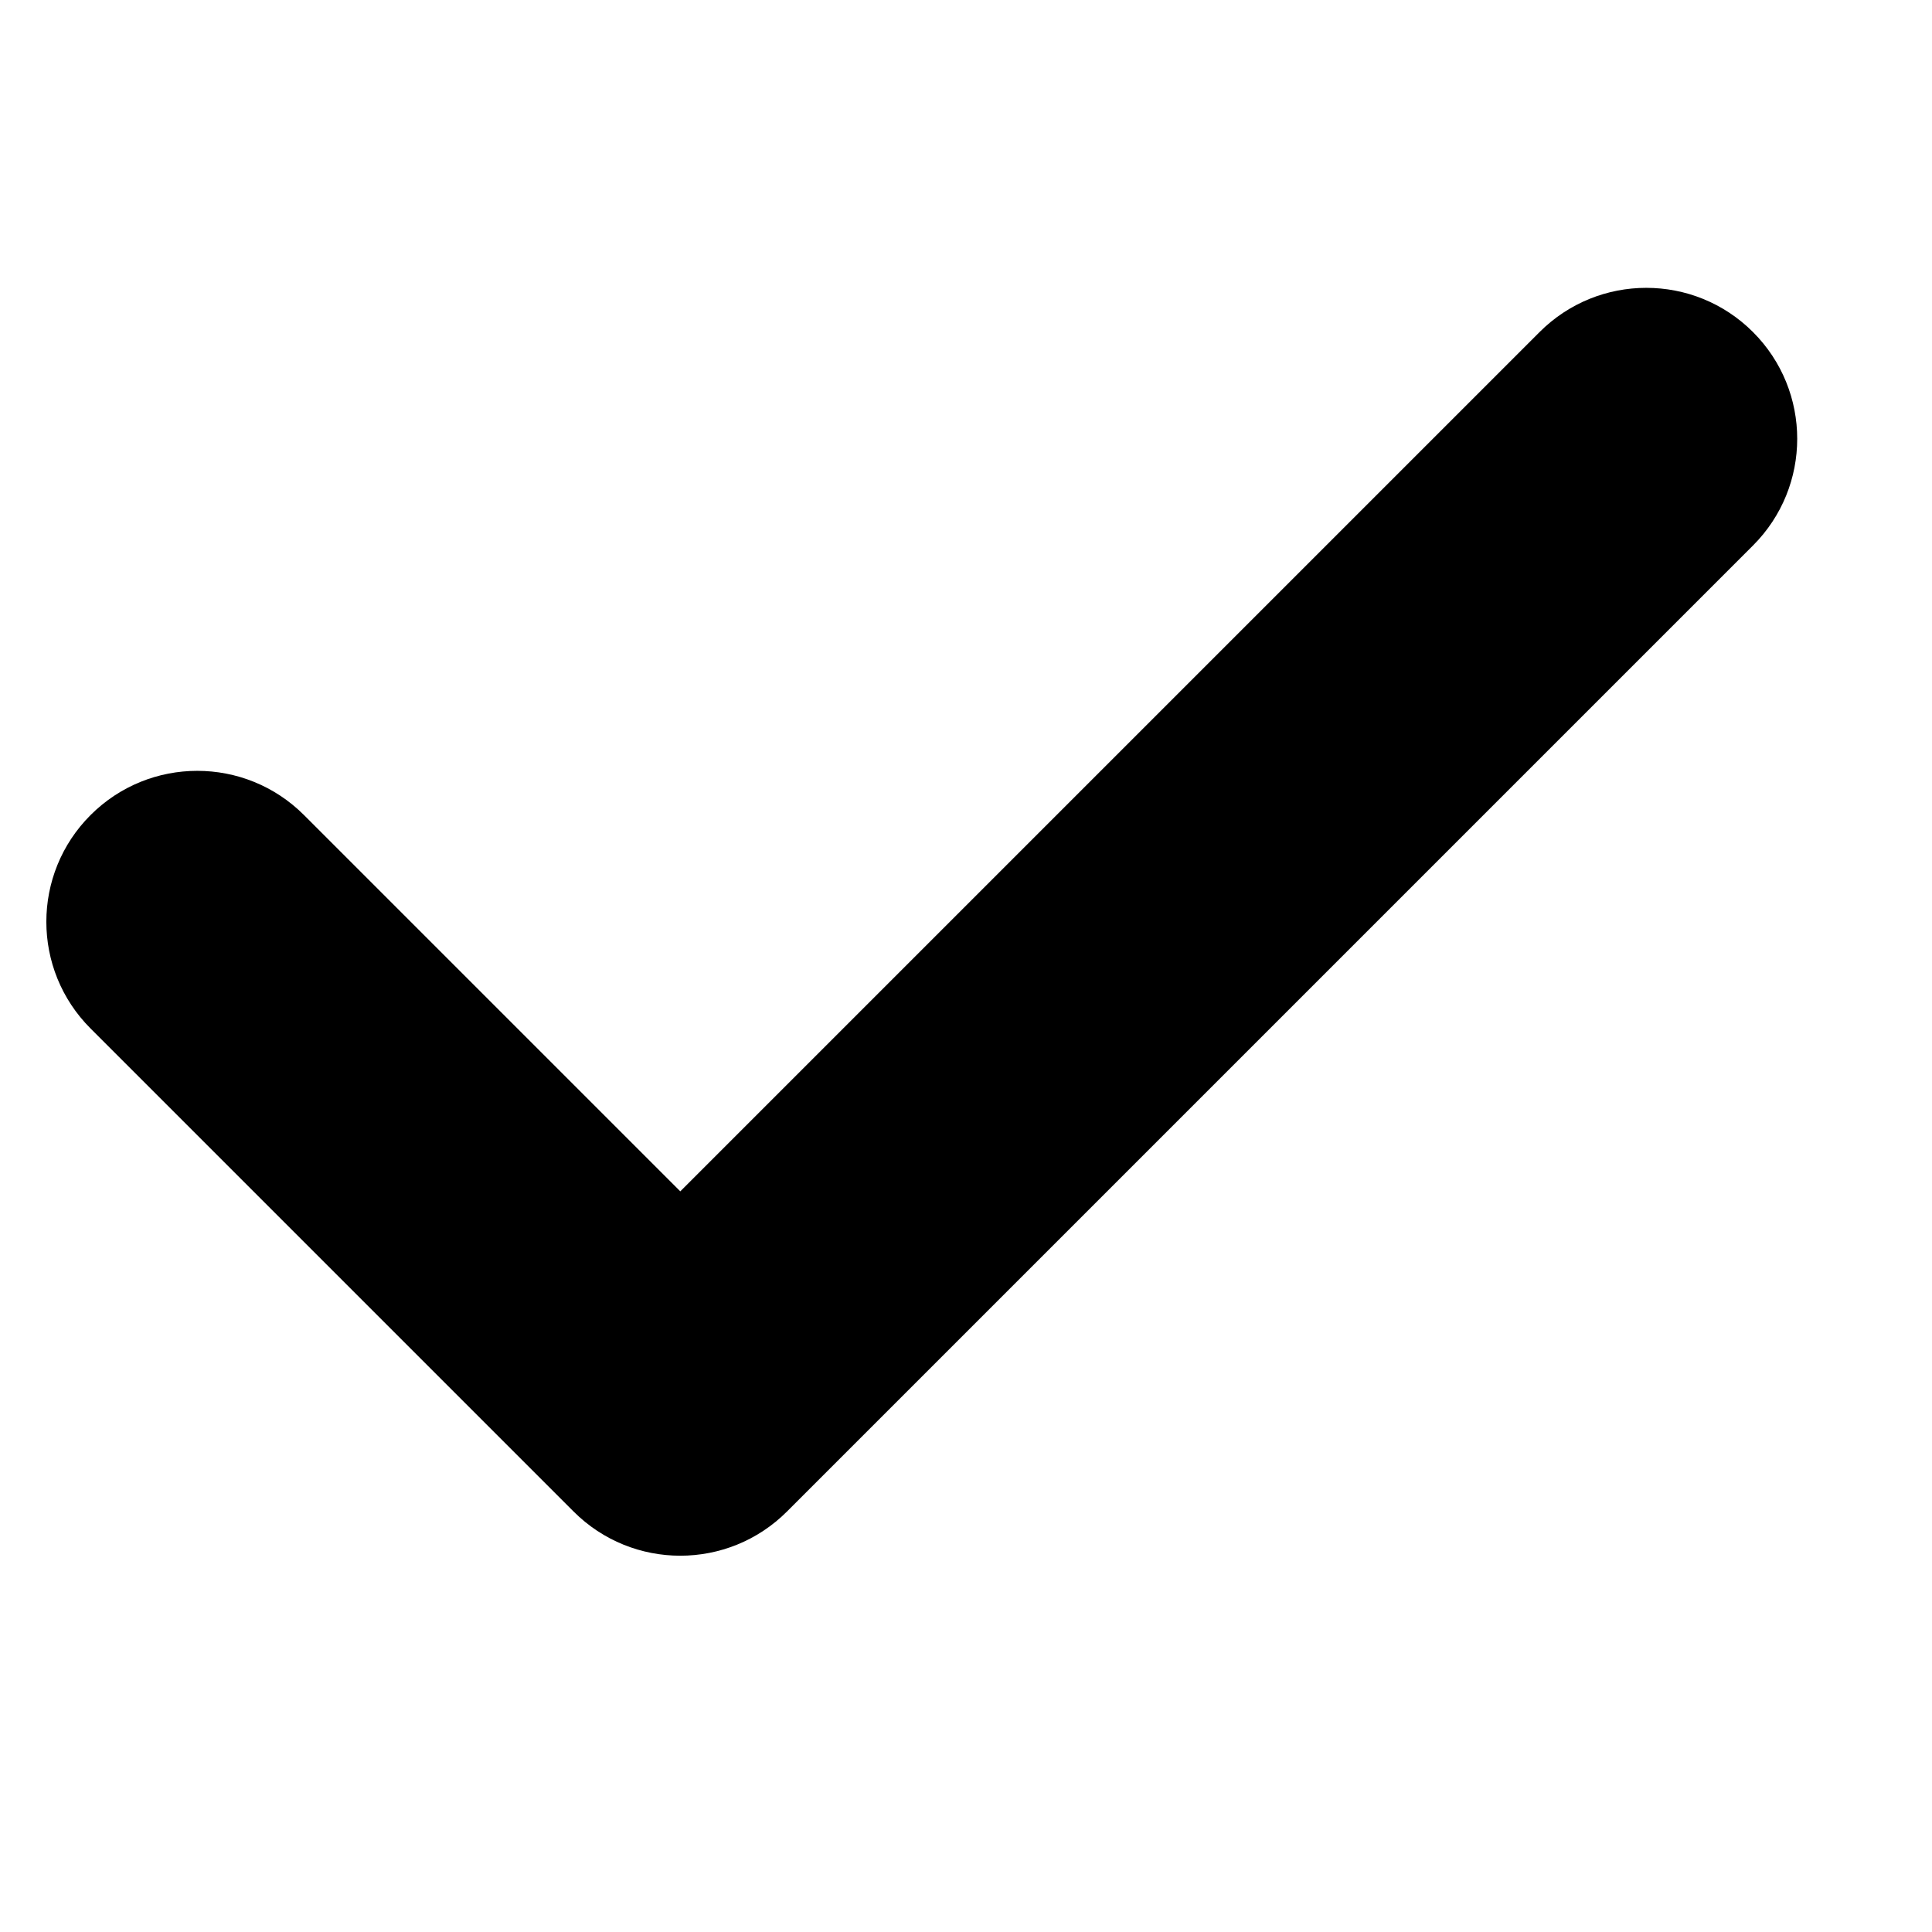
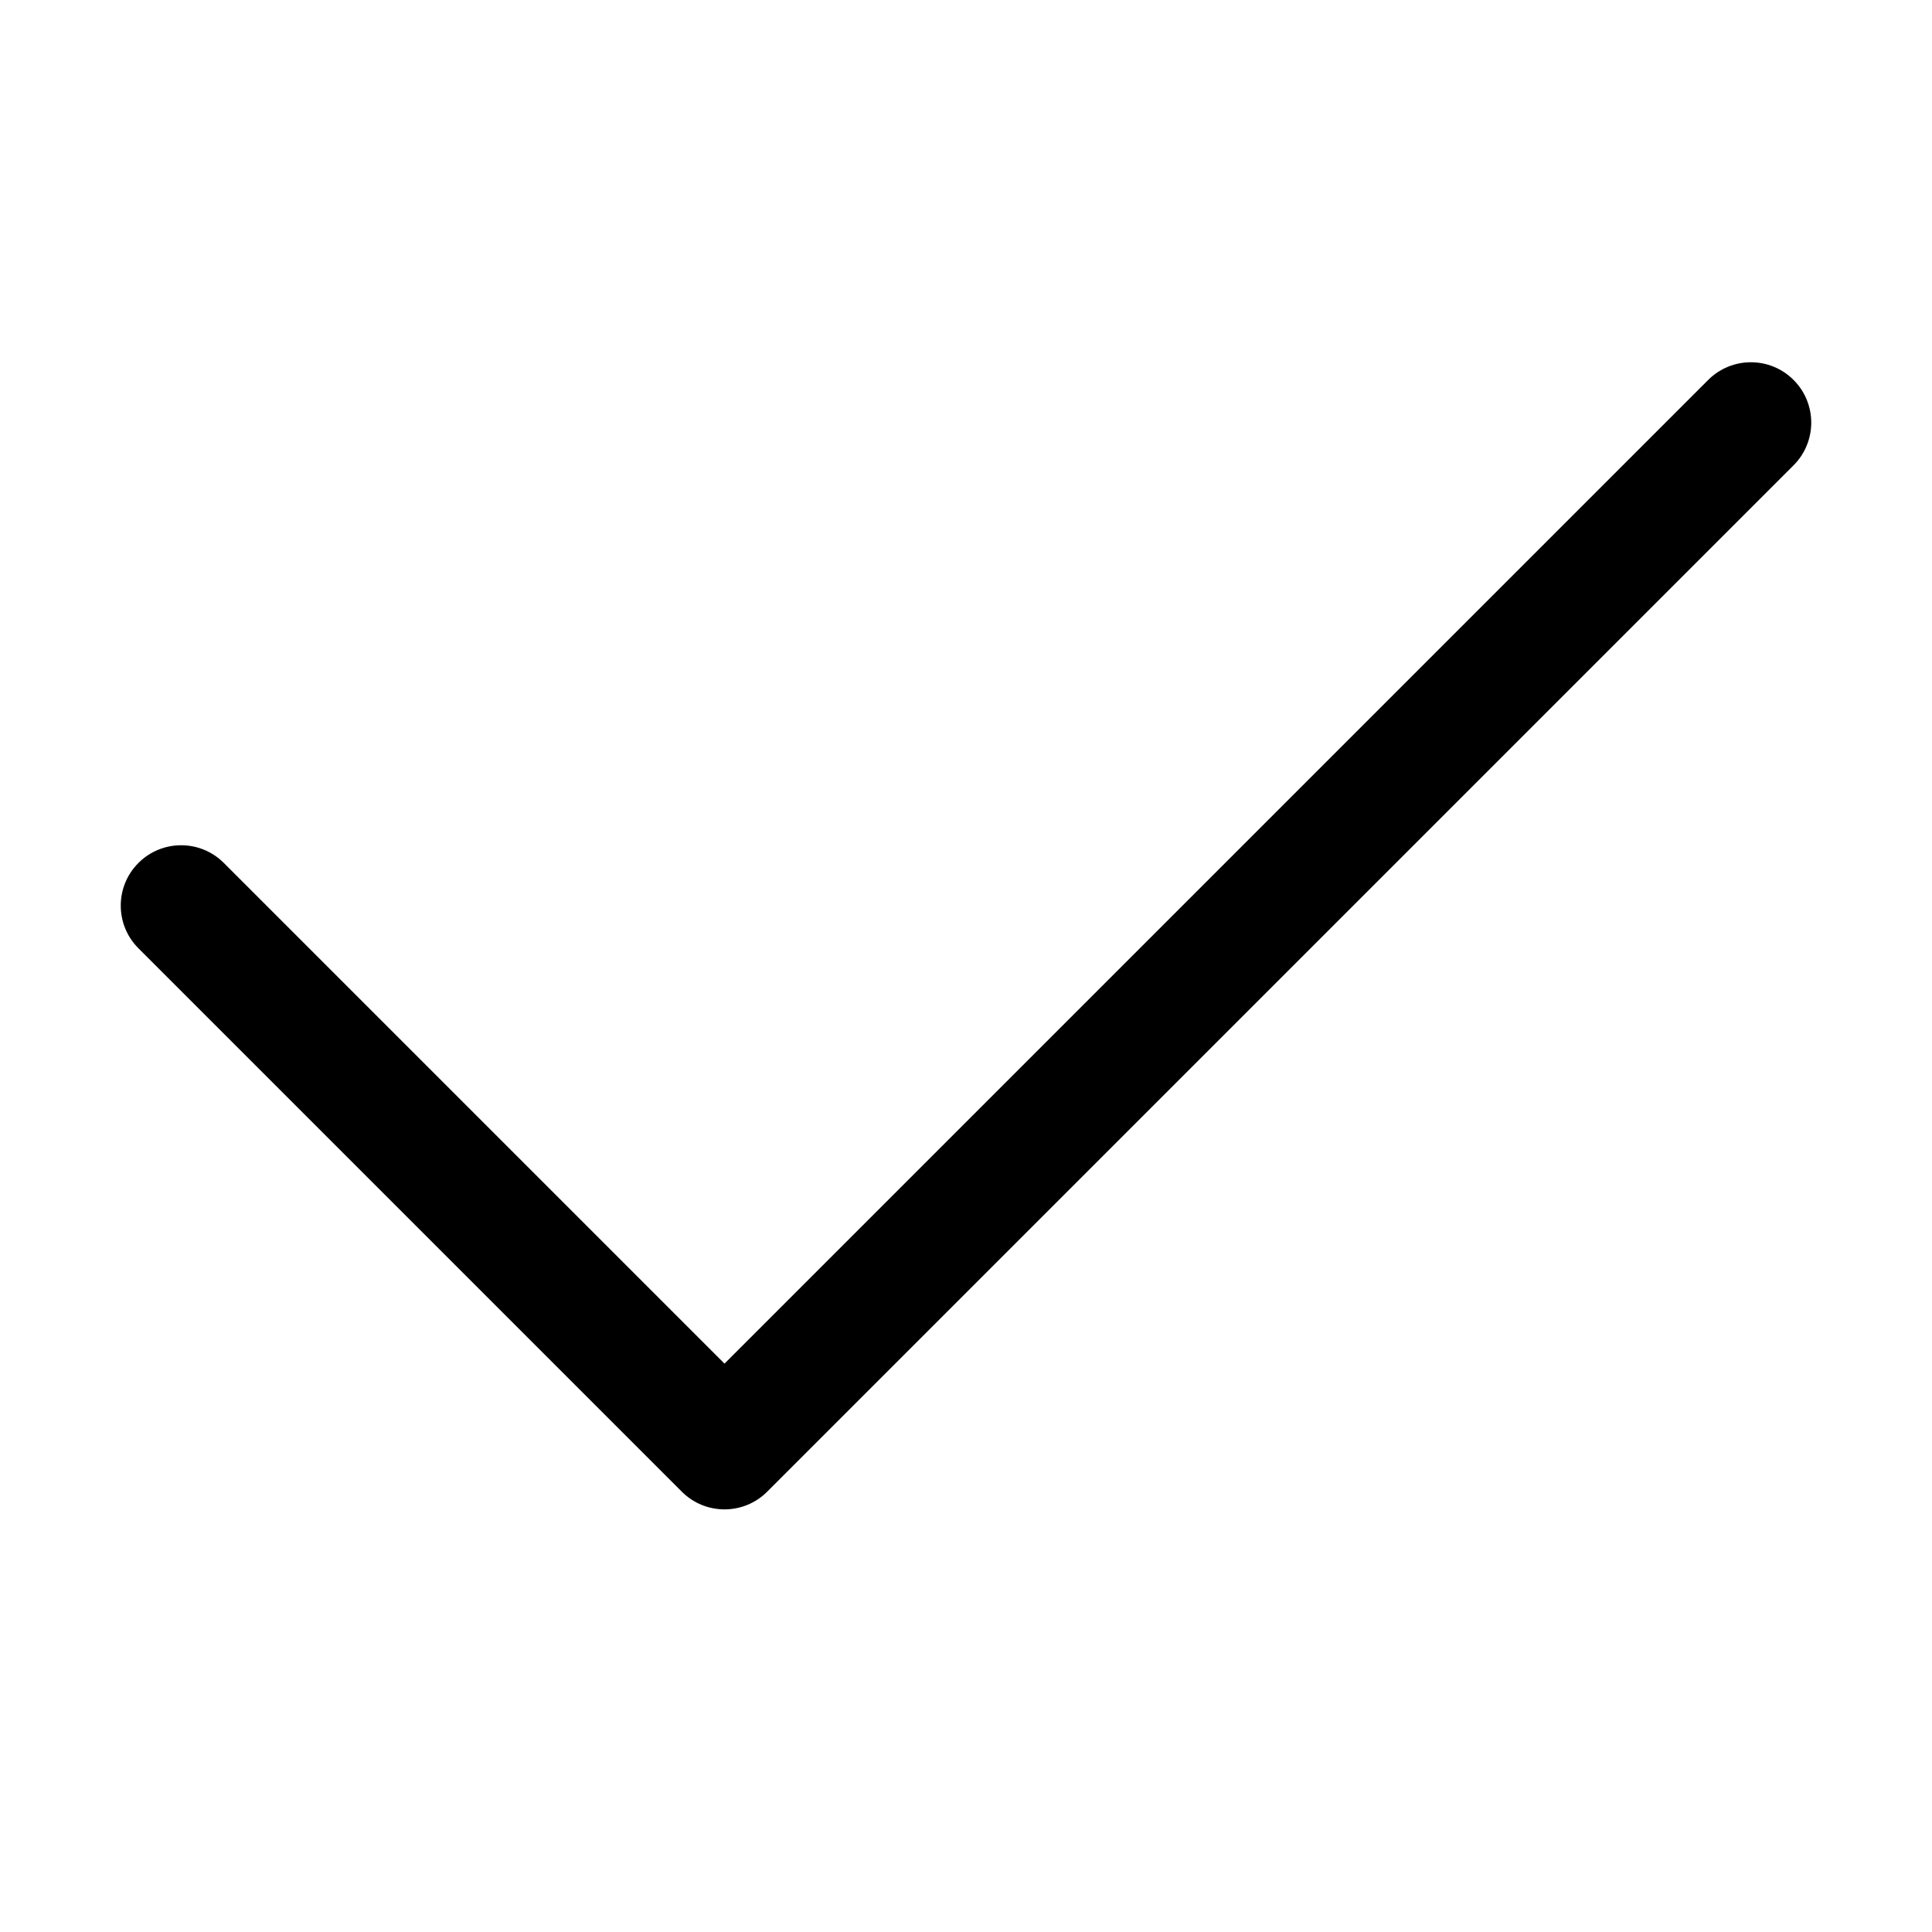
<svg xmlns="http://www.w3.org/2000/svg" viewBox="0 0 512 512">
-   <path d="M464.563 144.563L208.563 400.563C200.75 408.375 190.516 412.281 180.281 412.281S159.813 408.375 152 400.563L24 272.563C8.375 256.938 8.375 231.625 24 216S64.938 200.375 80.562 216L180.281 315.719L408 88C423.625 72.375 448.938 72.375 464.562 88S480.188 128.938 464.563 144.563Z" />
+   <path d="M475.312 123.312L203.312 395.312C200.188 398.438 196.094 400 192 400S183.812 398.438 180.688 395.312L36.688 251.312C30.438 245.062 30.438 234.937 36.688 228.688S53.063 222.438 59.312 228.688L192 361.375L452.687 100.688C458.937 94.438 469.063 94.438 475.312 100.688S481.562 117.062 475.312 123.312Z" />
</svg>
